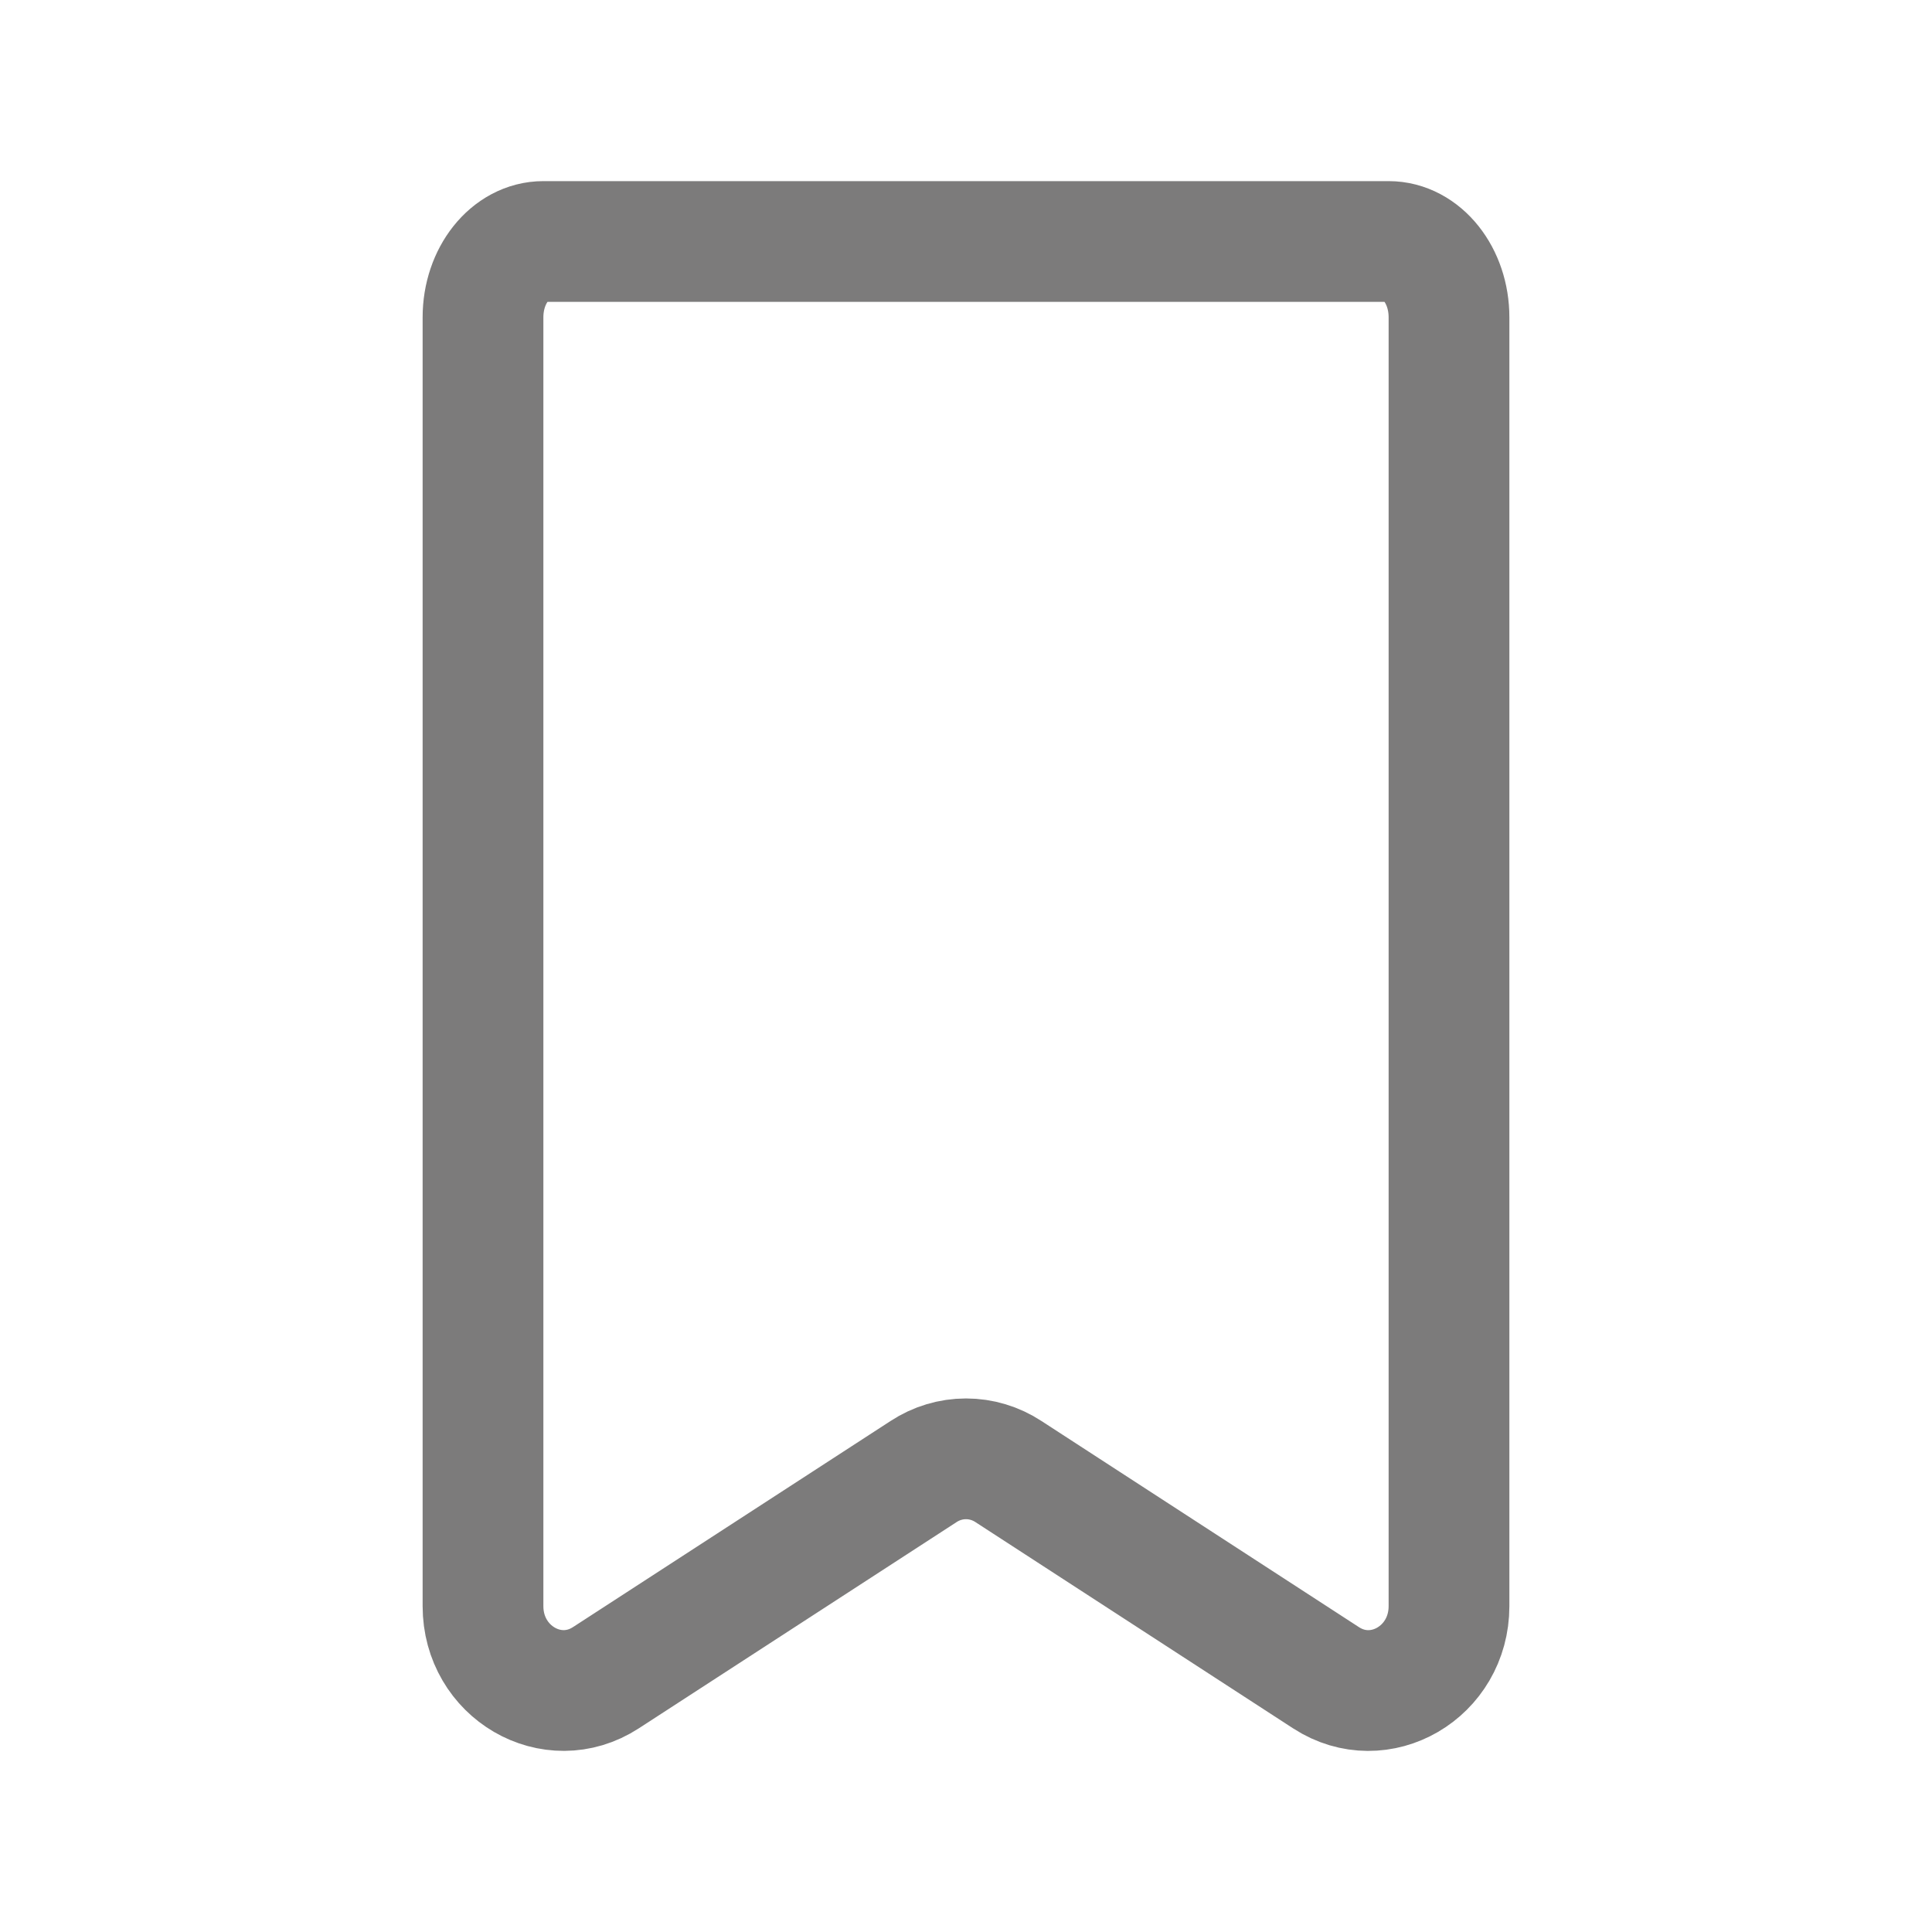
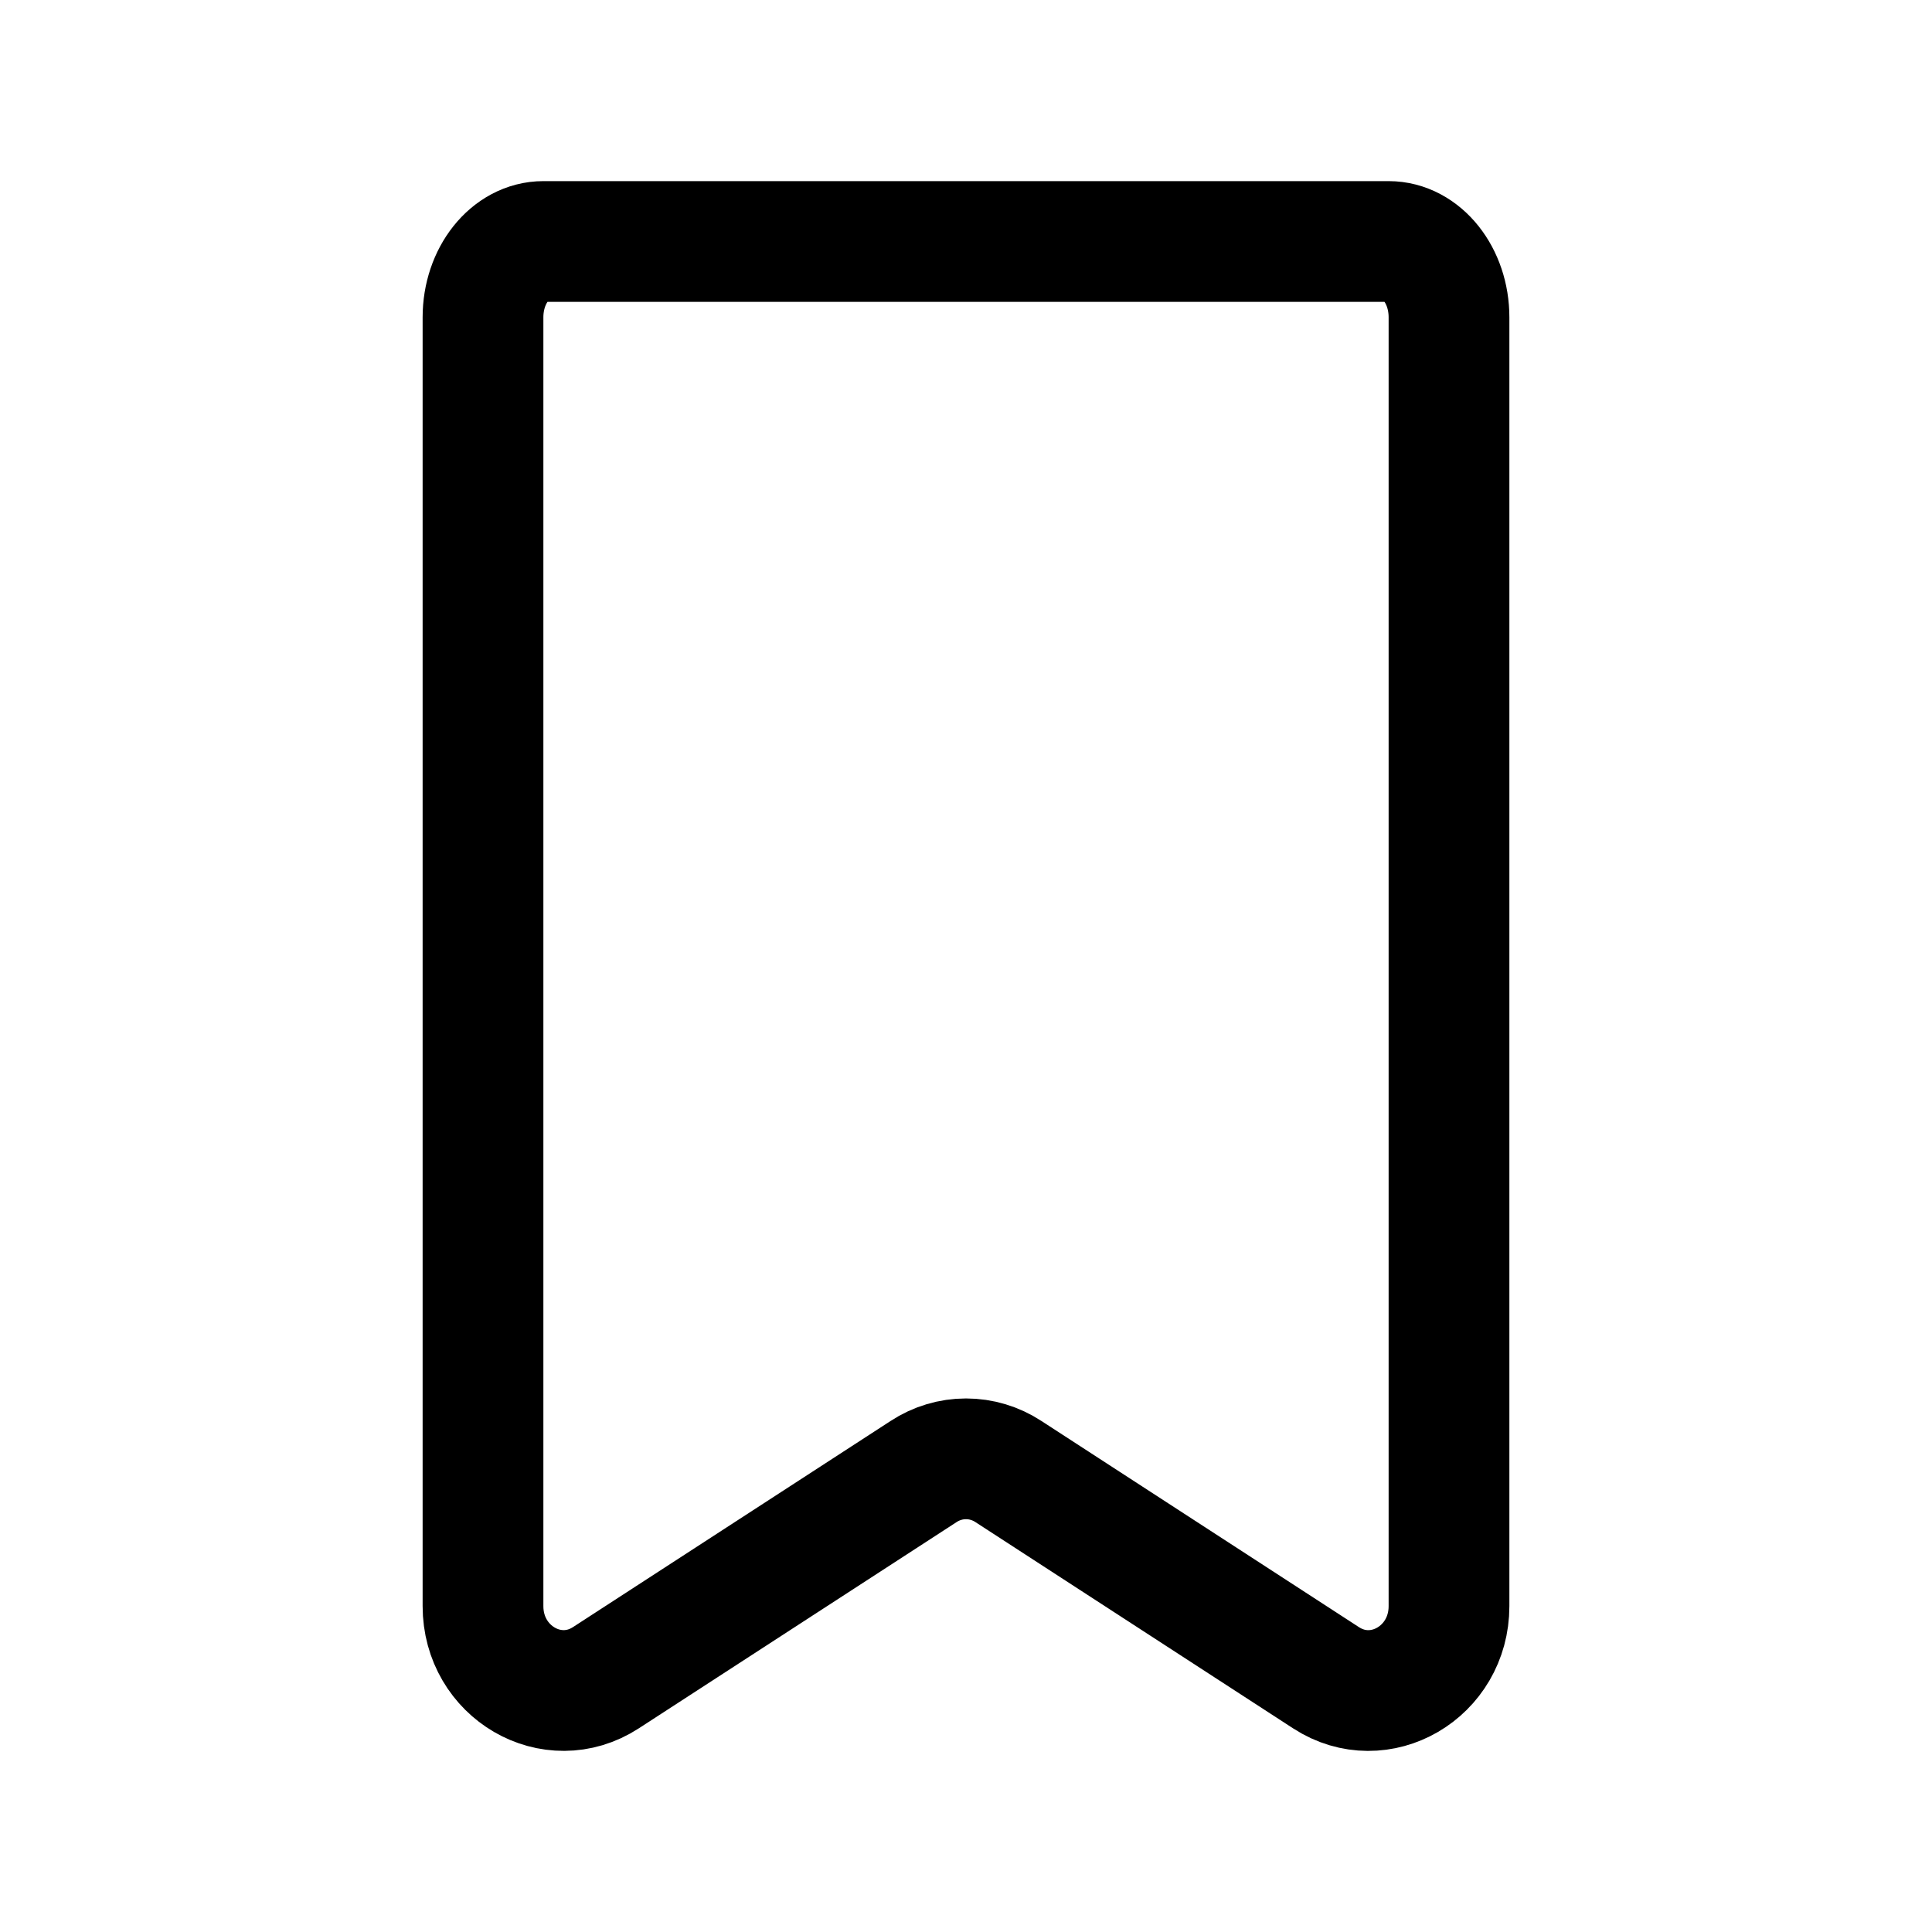
<svg xmlns="http://www.w3.org/2000/svg" viewBox="0 0 24 24" fill="none">
-   <path d="M7.527 20.841C6.861 21.274 6 20.772 6 19.952V3.942C6 3.422 6.336 3 6.75 3H17.25C17.664 3 18 3.422 18 3.942V19.952C18 20.772 17.139 21.274 16.473 20.842L12.527 18.28C12.37 18.177 12.187 18.122 12 18.122C11.813 18.122 11.63 18.177 11.473 18.28L7.527 20.841Z" stroke="#7C7B7B" stroke-width="1.5" stroke-linecap="round" stroke-linejoin="round" />
+   <path d="M7.527 20.841C6.861 21.274 6 20.772 6 19.952V3.942C6 3.422 6.336 3 6.75 3H17.25C17.664 3 18 3.422 18 3.942V19.952C18 20.772 17.139 21.274 16.473 20.842L12.527 18.28C12.37 18.177 12.187 18.122 12 18.122C11.813 18.122 11.63 18.177 11.473 18.28L7.527 20.841Z" stroke="currentColor" stroke-width="1.5" stroke-linecap="round" stroke-linejoin="round" />
</svg>
